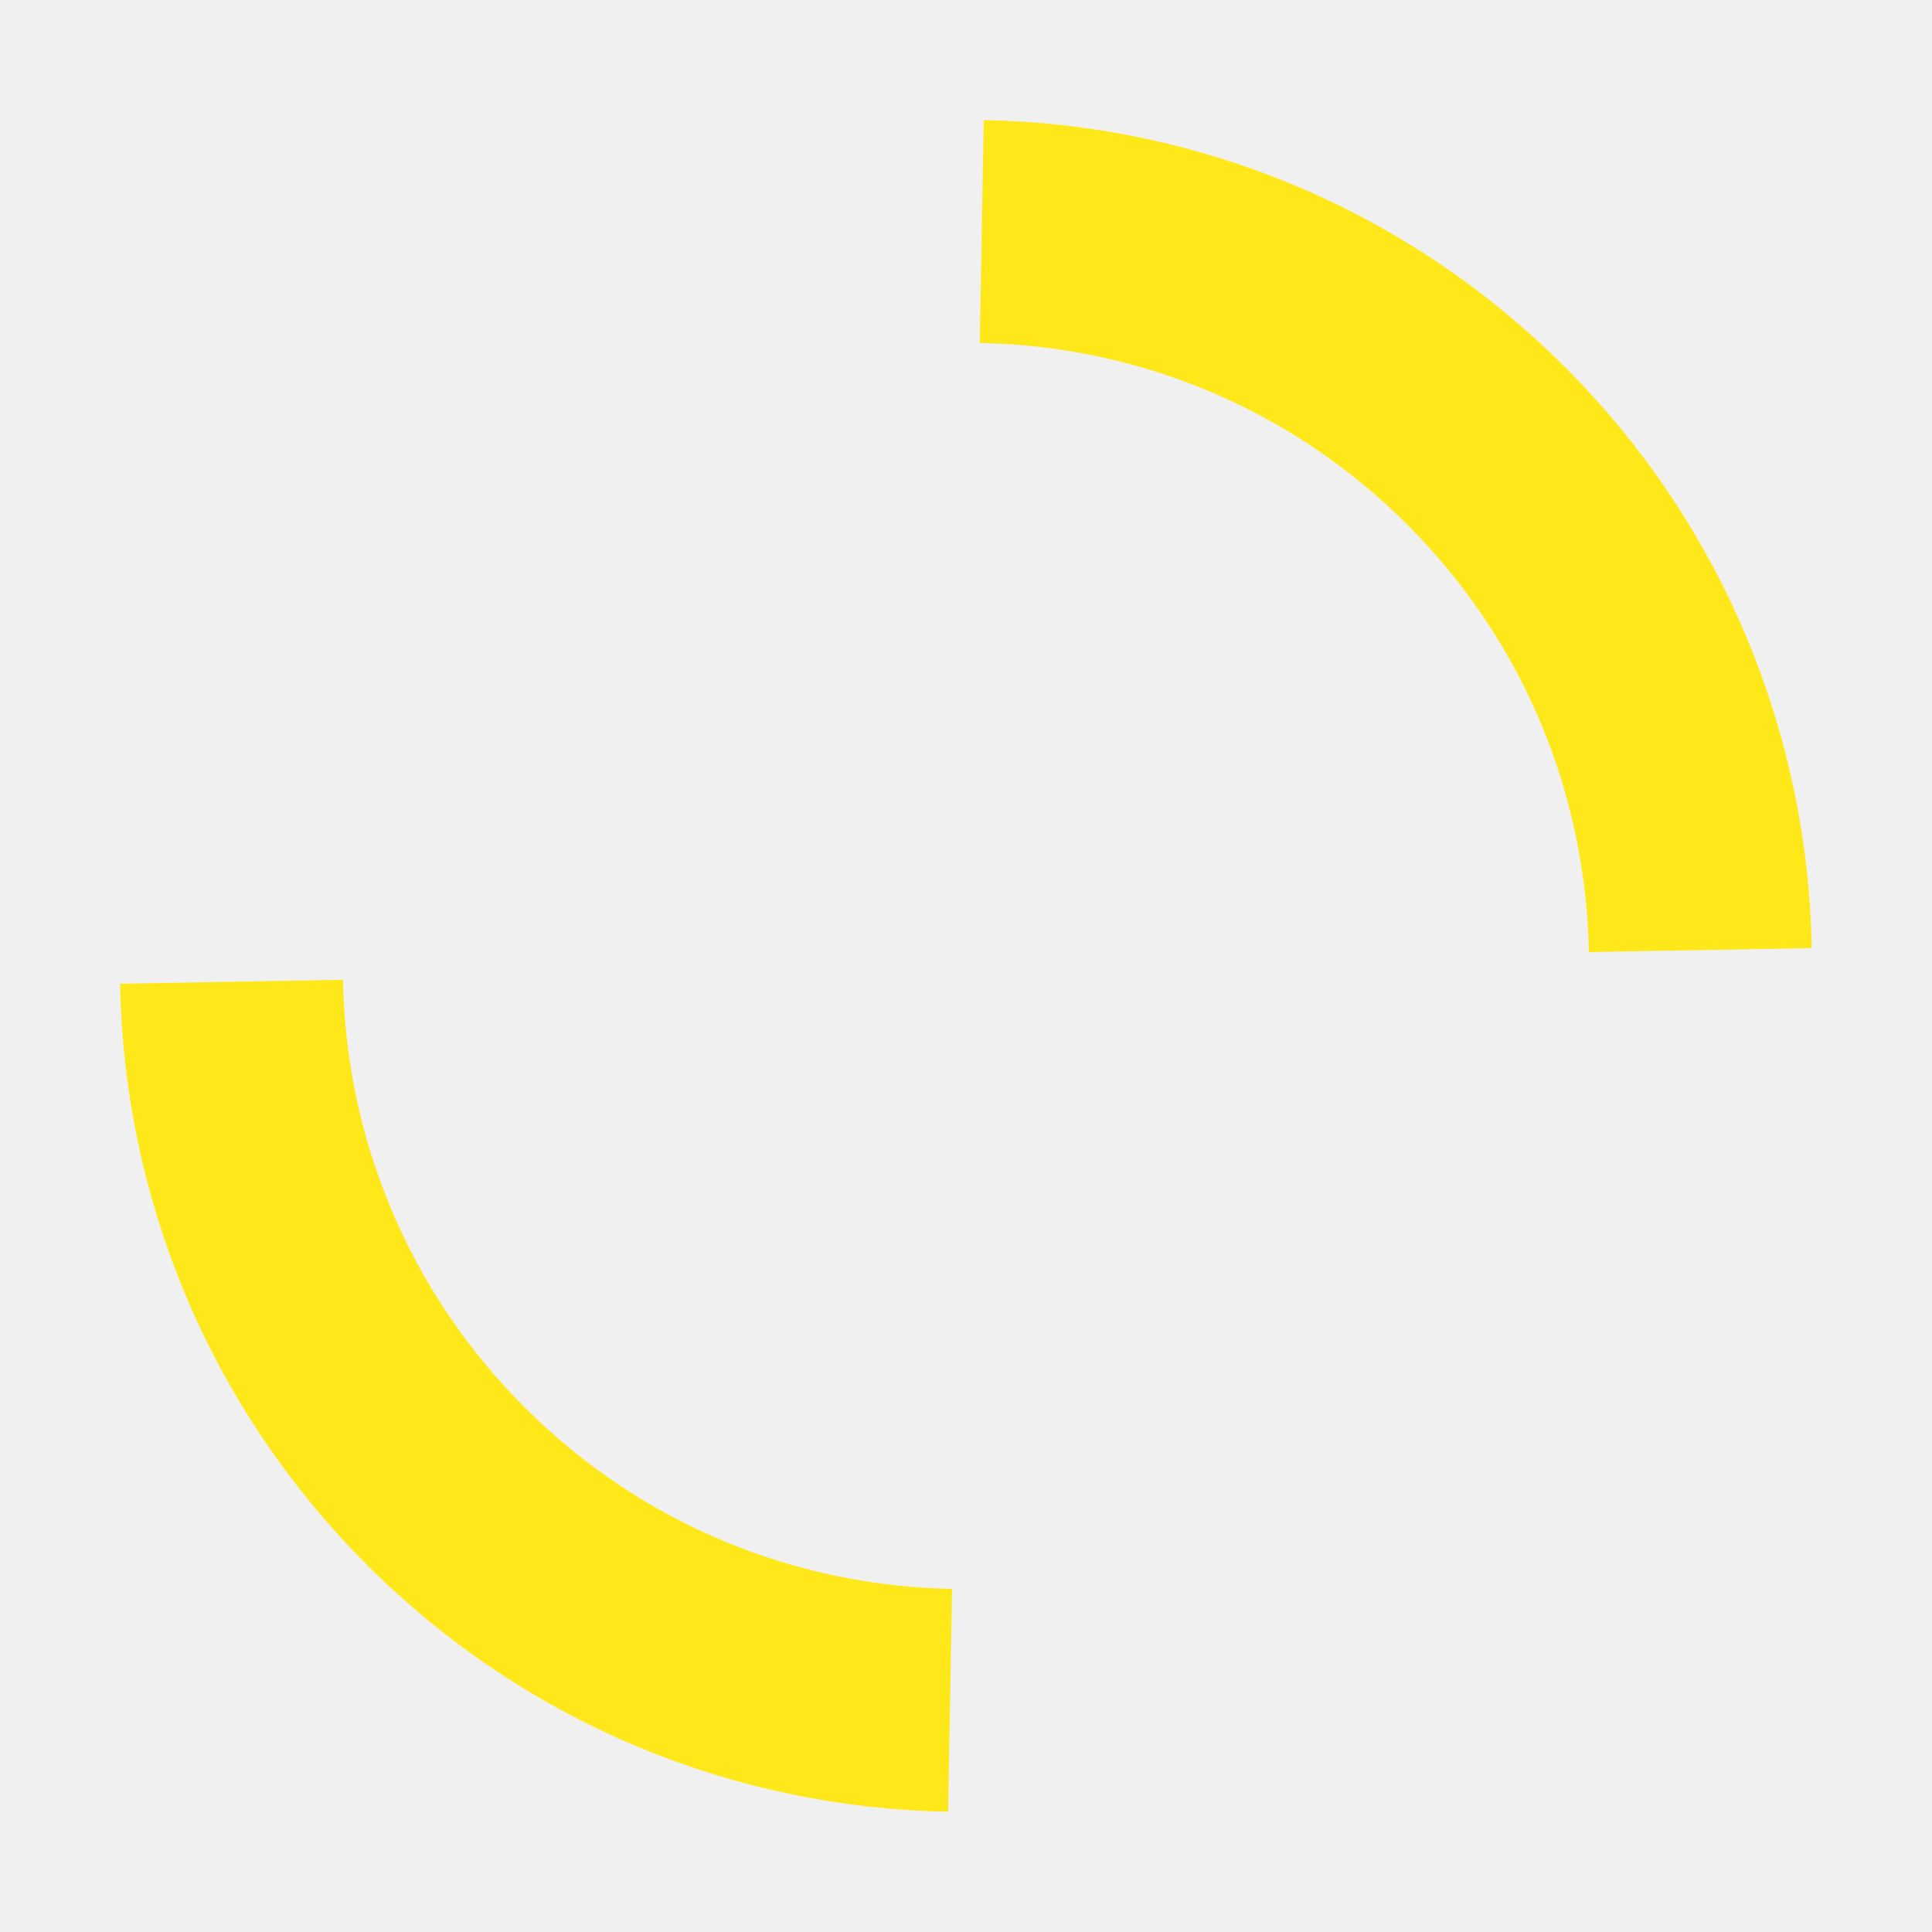
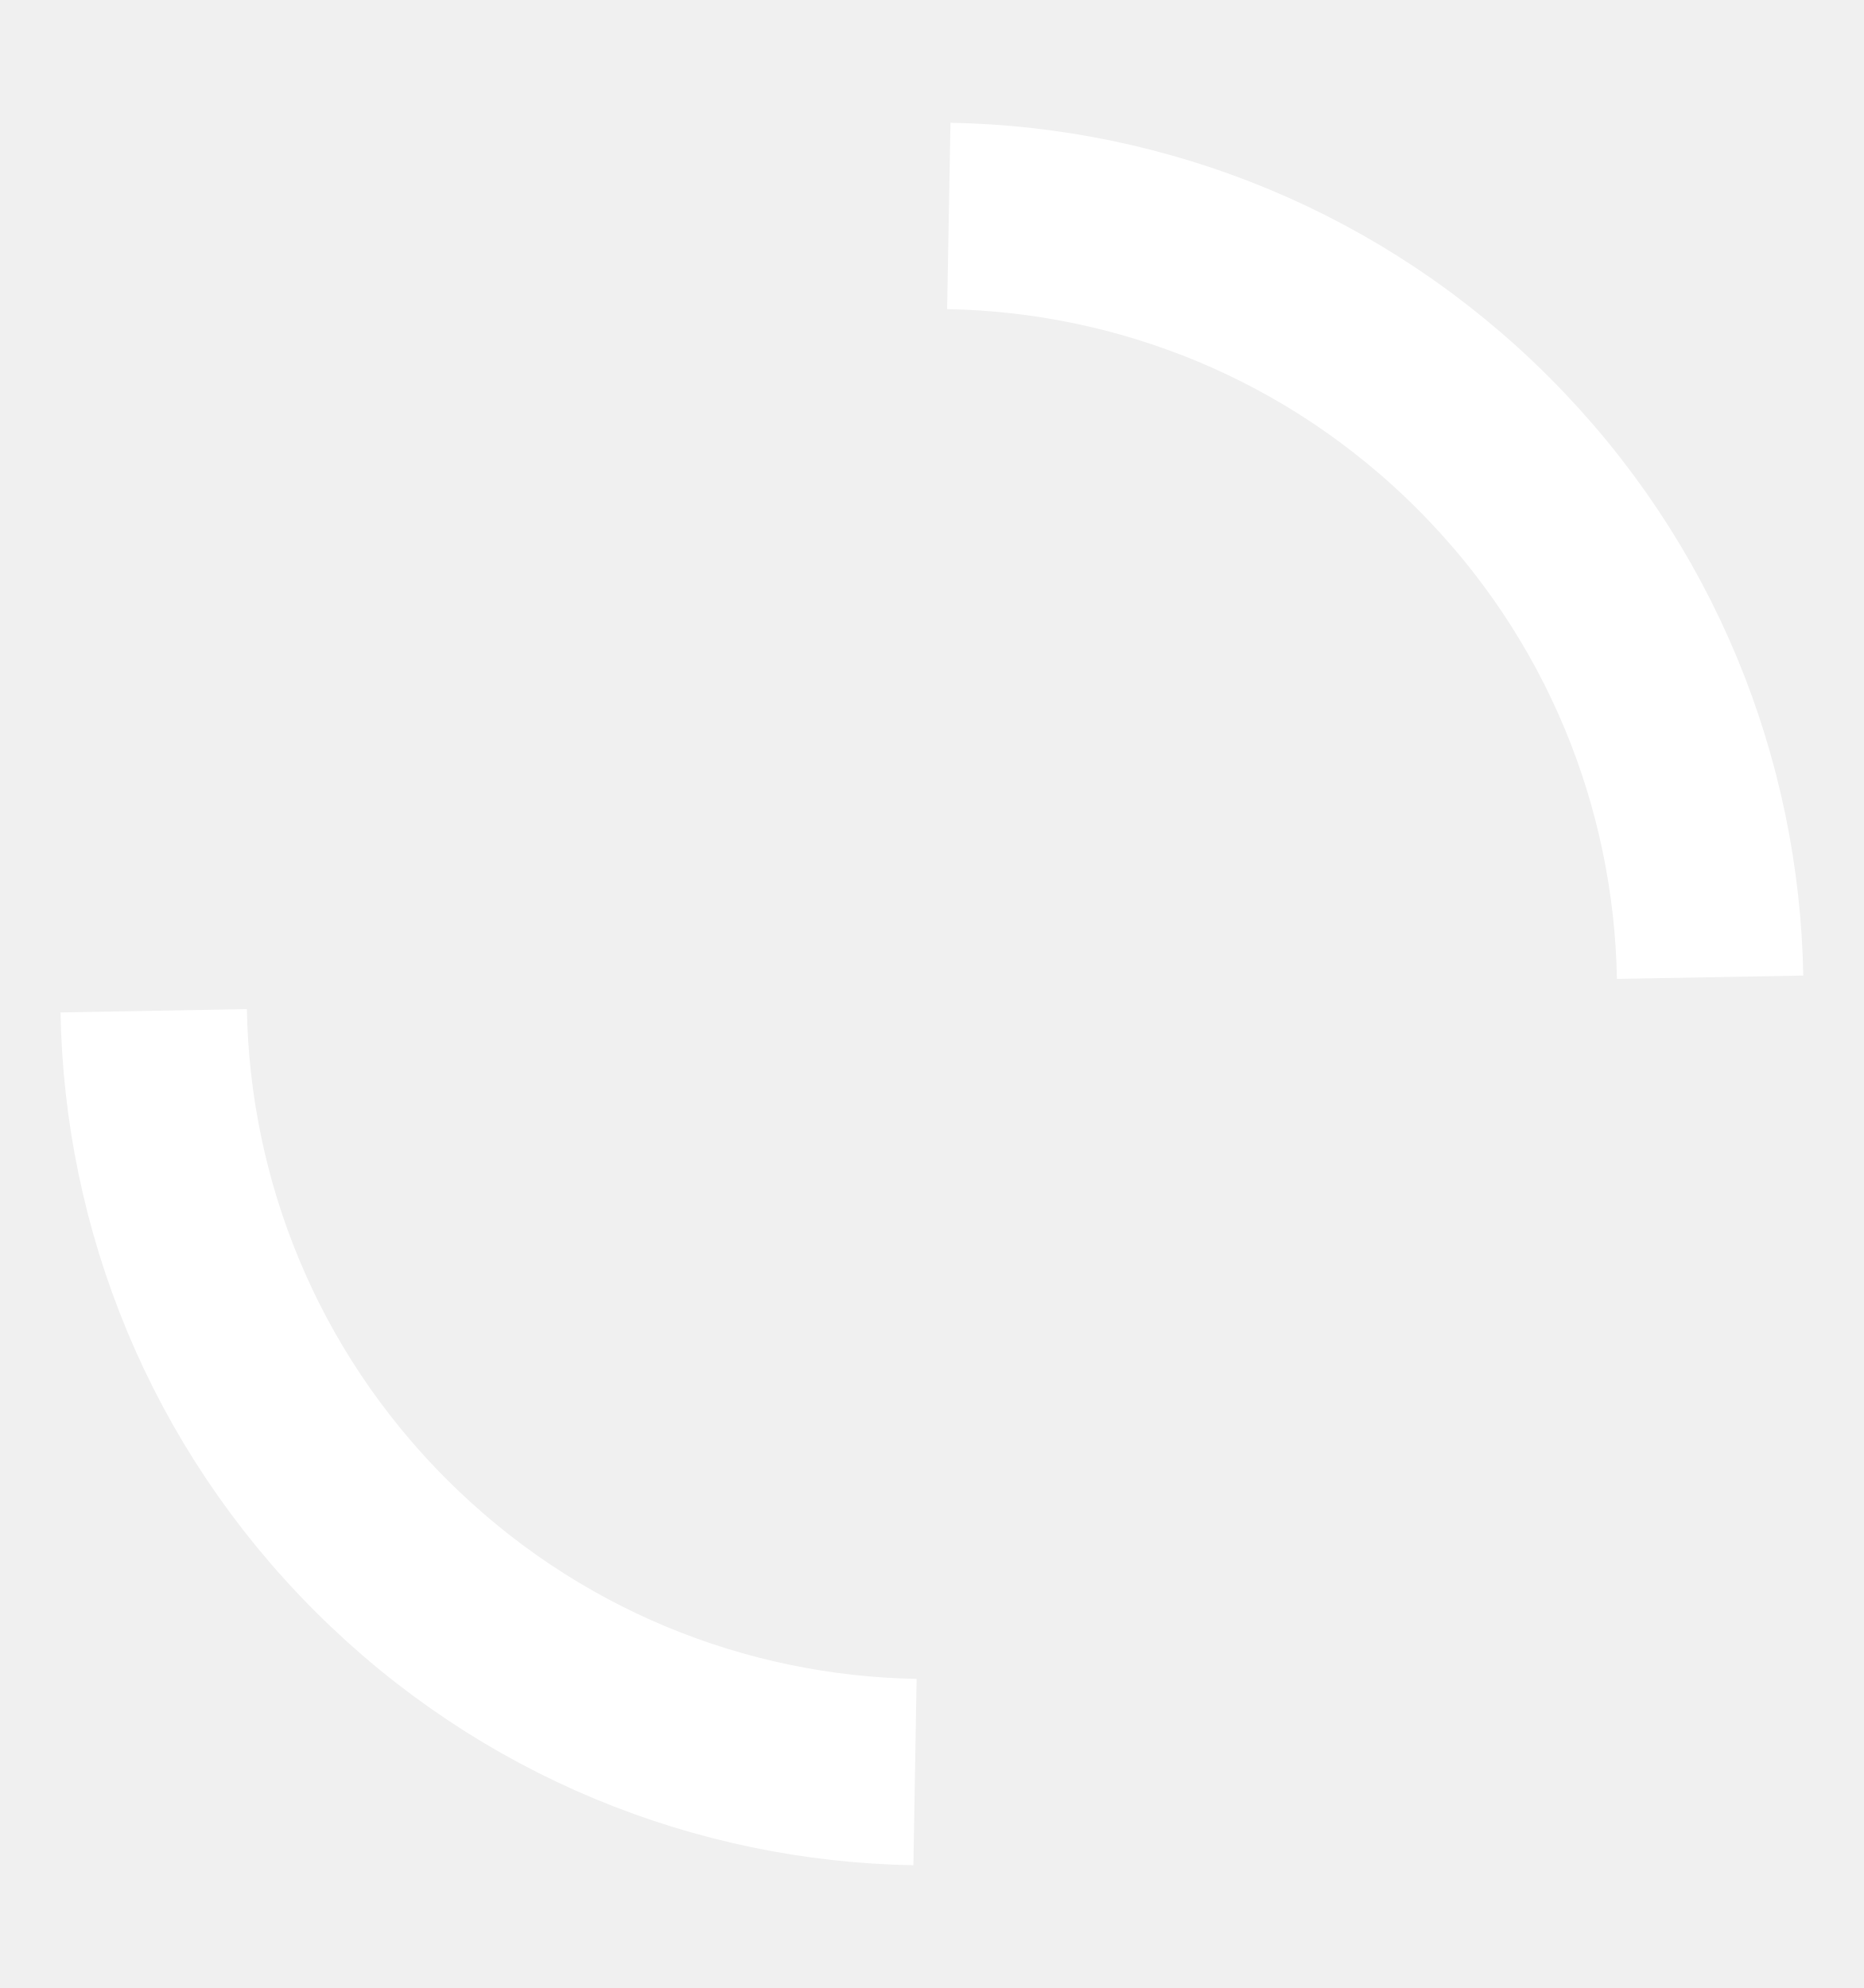
- <svg xmlns="http://www.w3.org/2000/svg" width="13" height="13" viewBox="0 0 13 13" fill="none">
-   <path d="M1.558 6.606C1.58 7.837 2.061 9.061 3 10C3.939 10.939 5.162 11.419 6.393 11.441" stroke="#FFE819" stroke-width="1.5" />
-   <path d="M11.441 6.393C11.419 5.163 10.939 3.939 10 3C9.061 2.061 7.837 1.58 6.606 1.558" stroke="#FFE819" stroke-width="1.5" />
+ <svg xmlns="http://www.w3.org/2000/svg" width="15" height="16" viewBox="0 0 15 16" fill="none">
+   <path d="M1.237 8.135C1.265 9.695 1.874 11.246 3.064 12.436C4.254 13.626 5.805 14.235 7.364 14.262" stroke="white" stroke-width="1.5" />
+   <path d="M13.763 7.865C13.735 6.306 13.126 4.755 11.936 3.565C10.746 2.375 9.195 1.766 7.636 1.738" stroke="white" stroke-width="1.5" />
</svg>
